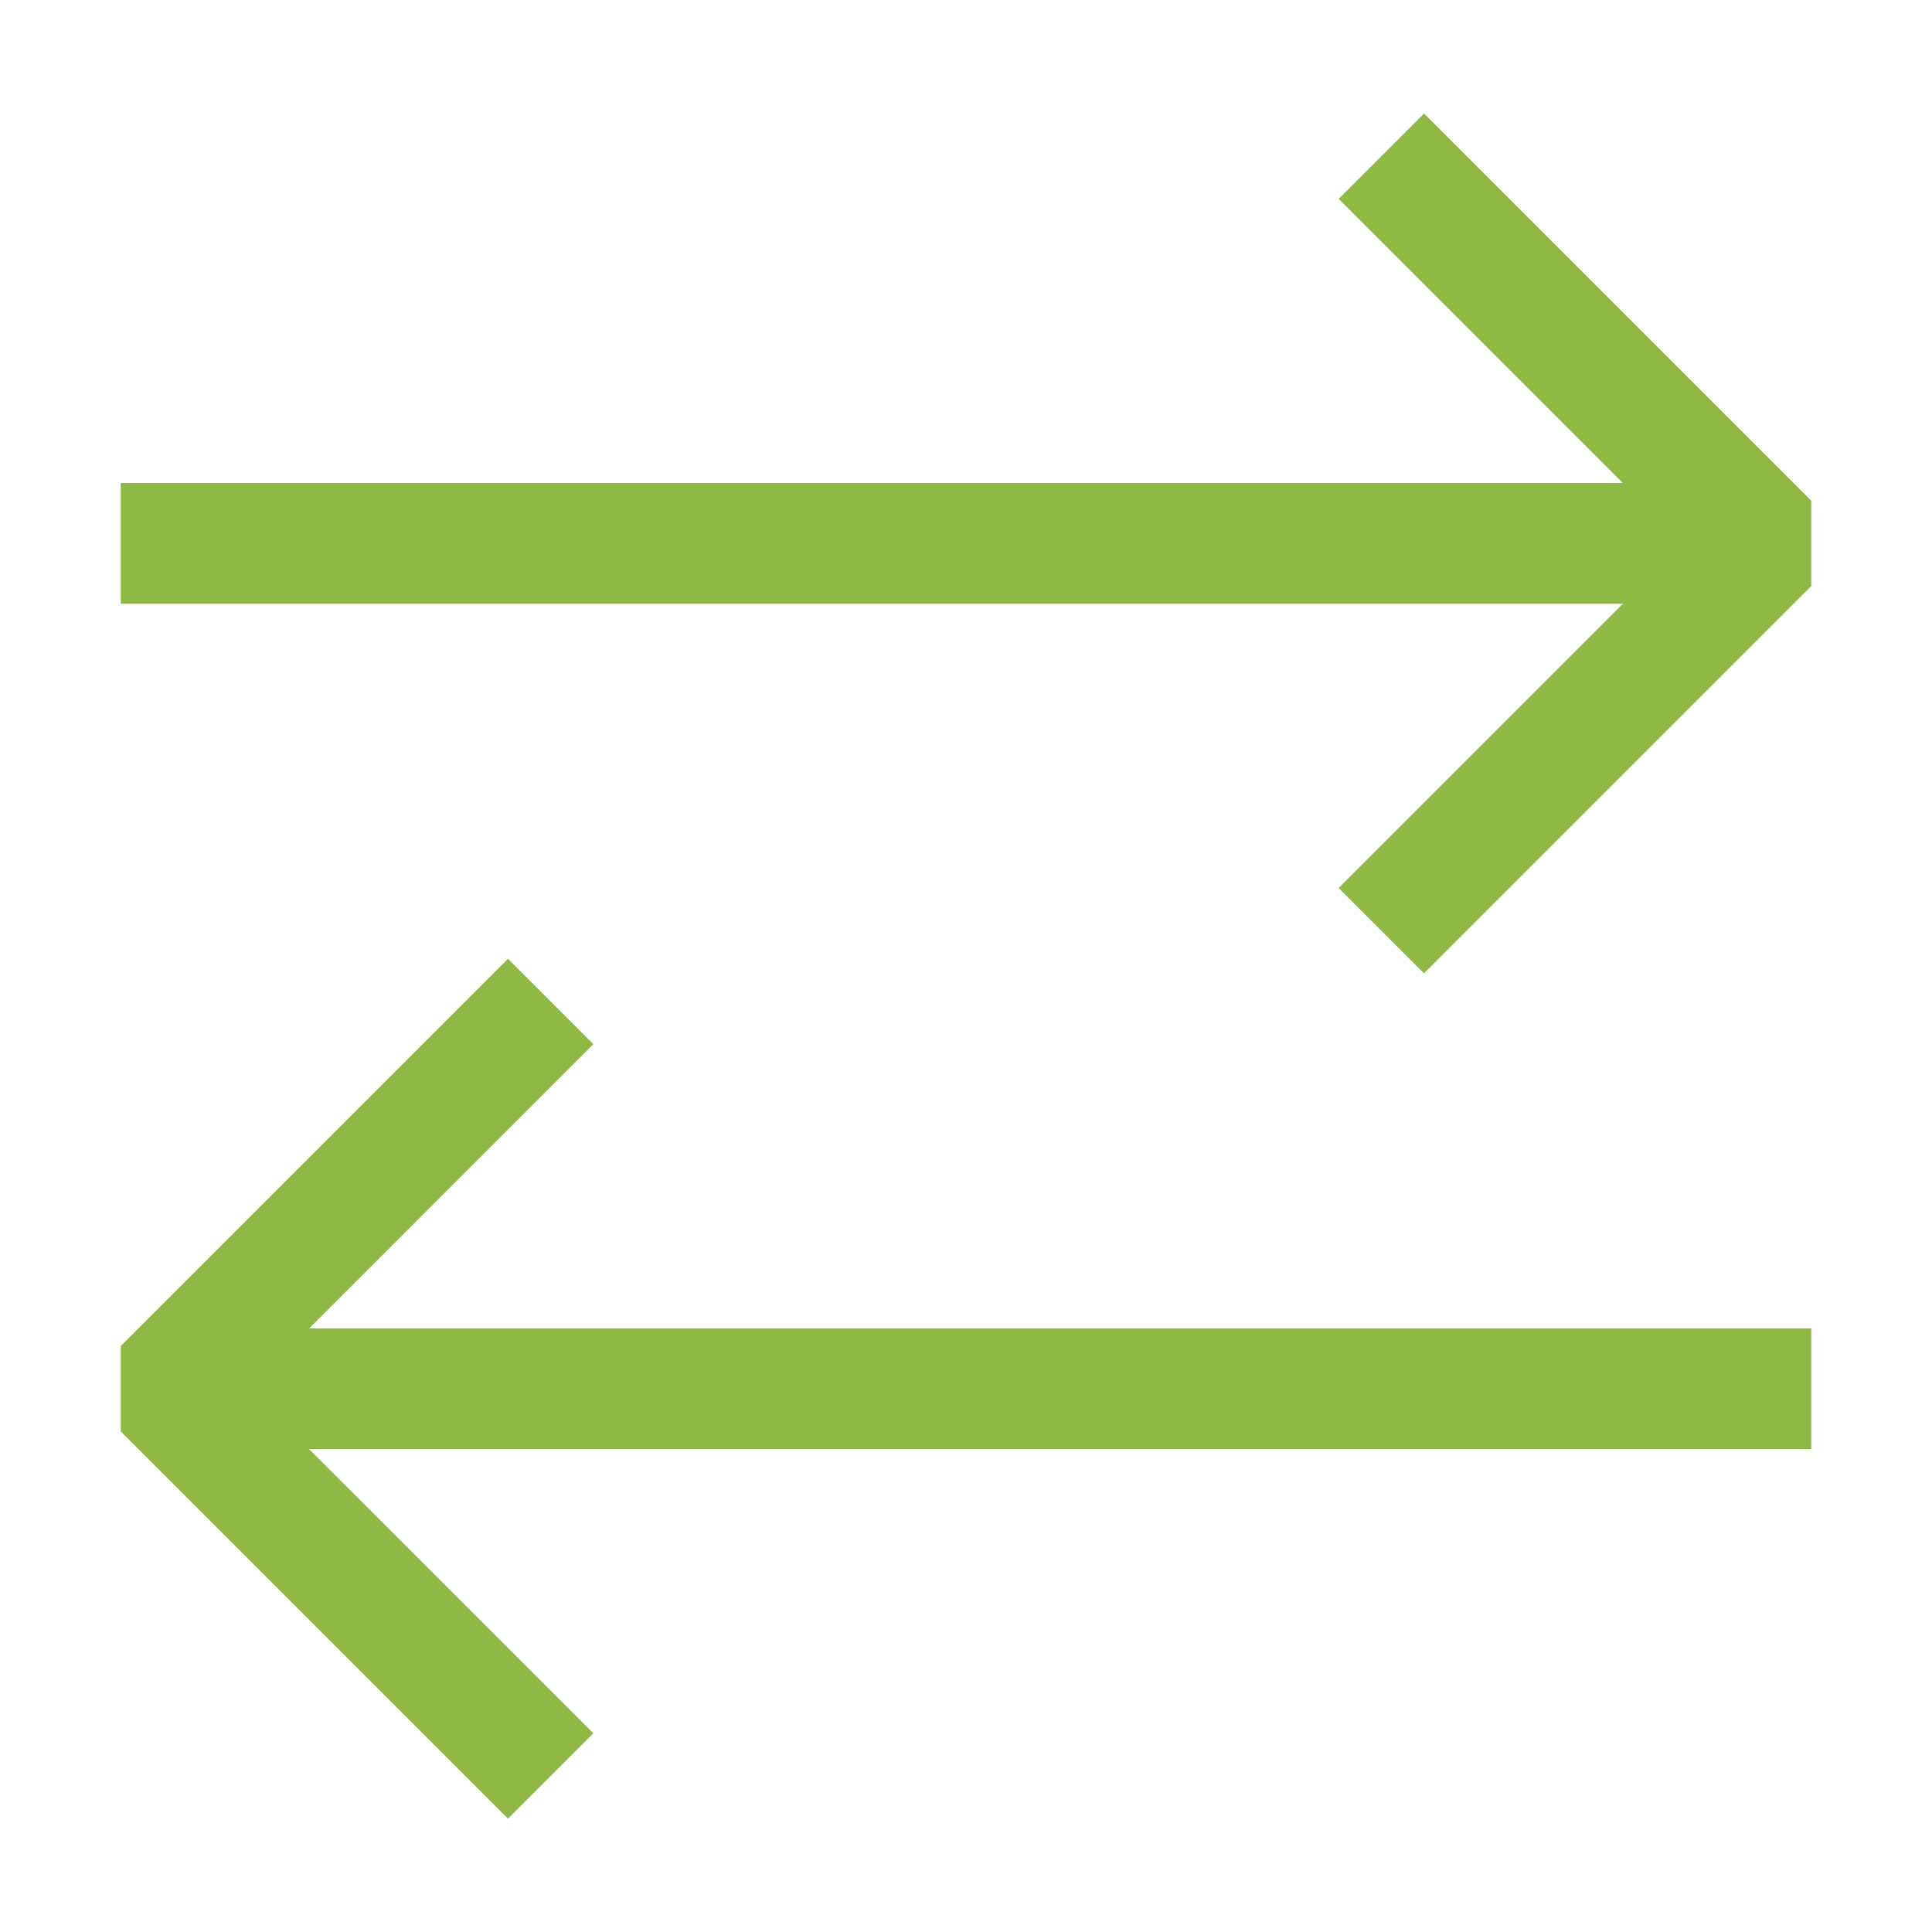
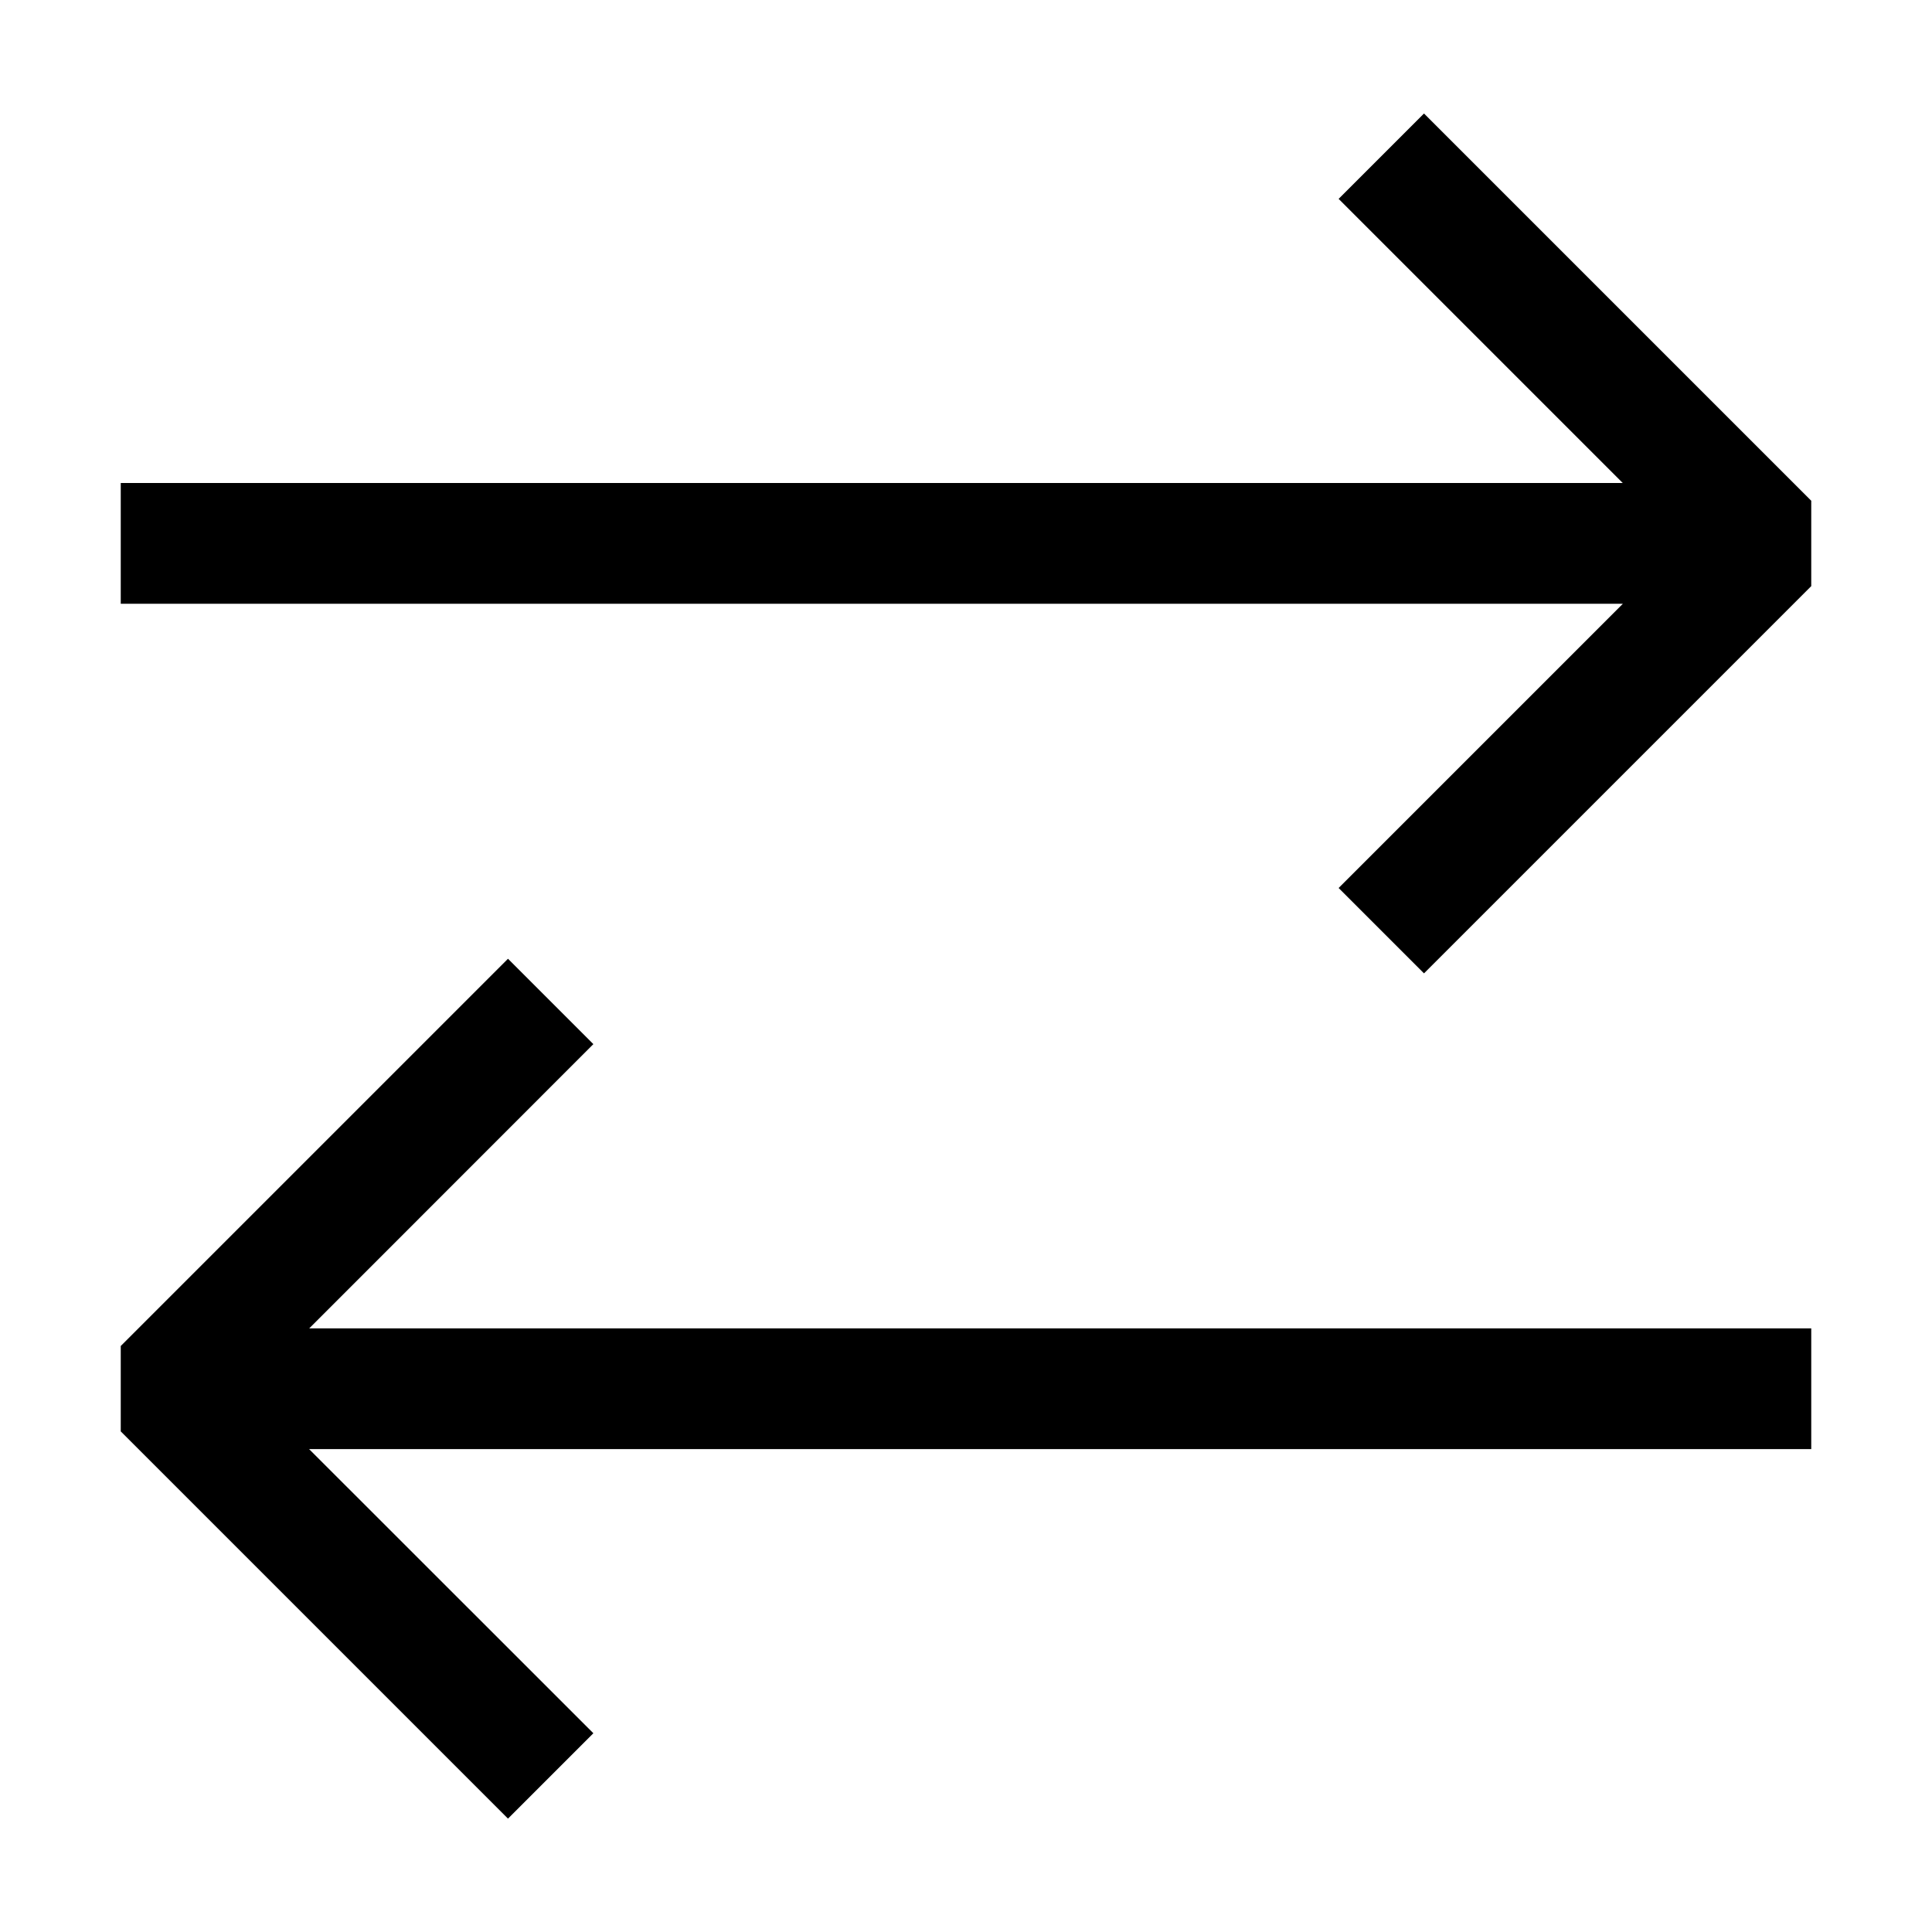
- <svg xmlns="http://www.w3.org/2000/svg" width="16" height="16" viewBox="0 0 16 16" fill="#8EBA43">
+ <svg xmlns="http://www.w3.org/2000/svg" width="16" height="16" viewBox="0 0 16 16" fill="black">
  <path fill-rule="evenodd" clip-rule="evenodd" d="M4.207 15.061L1 11.854v-.707L4.207 7.94l.707.707-2.353 2.354H15v1H2.56l2.354 2.353-.707.707zm7.586-7L15 4.854v-.707L11.793.94l-.707.707L13.439 4H1v1h12.44l-2.354 2.354.707.707z" />
</svg>
